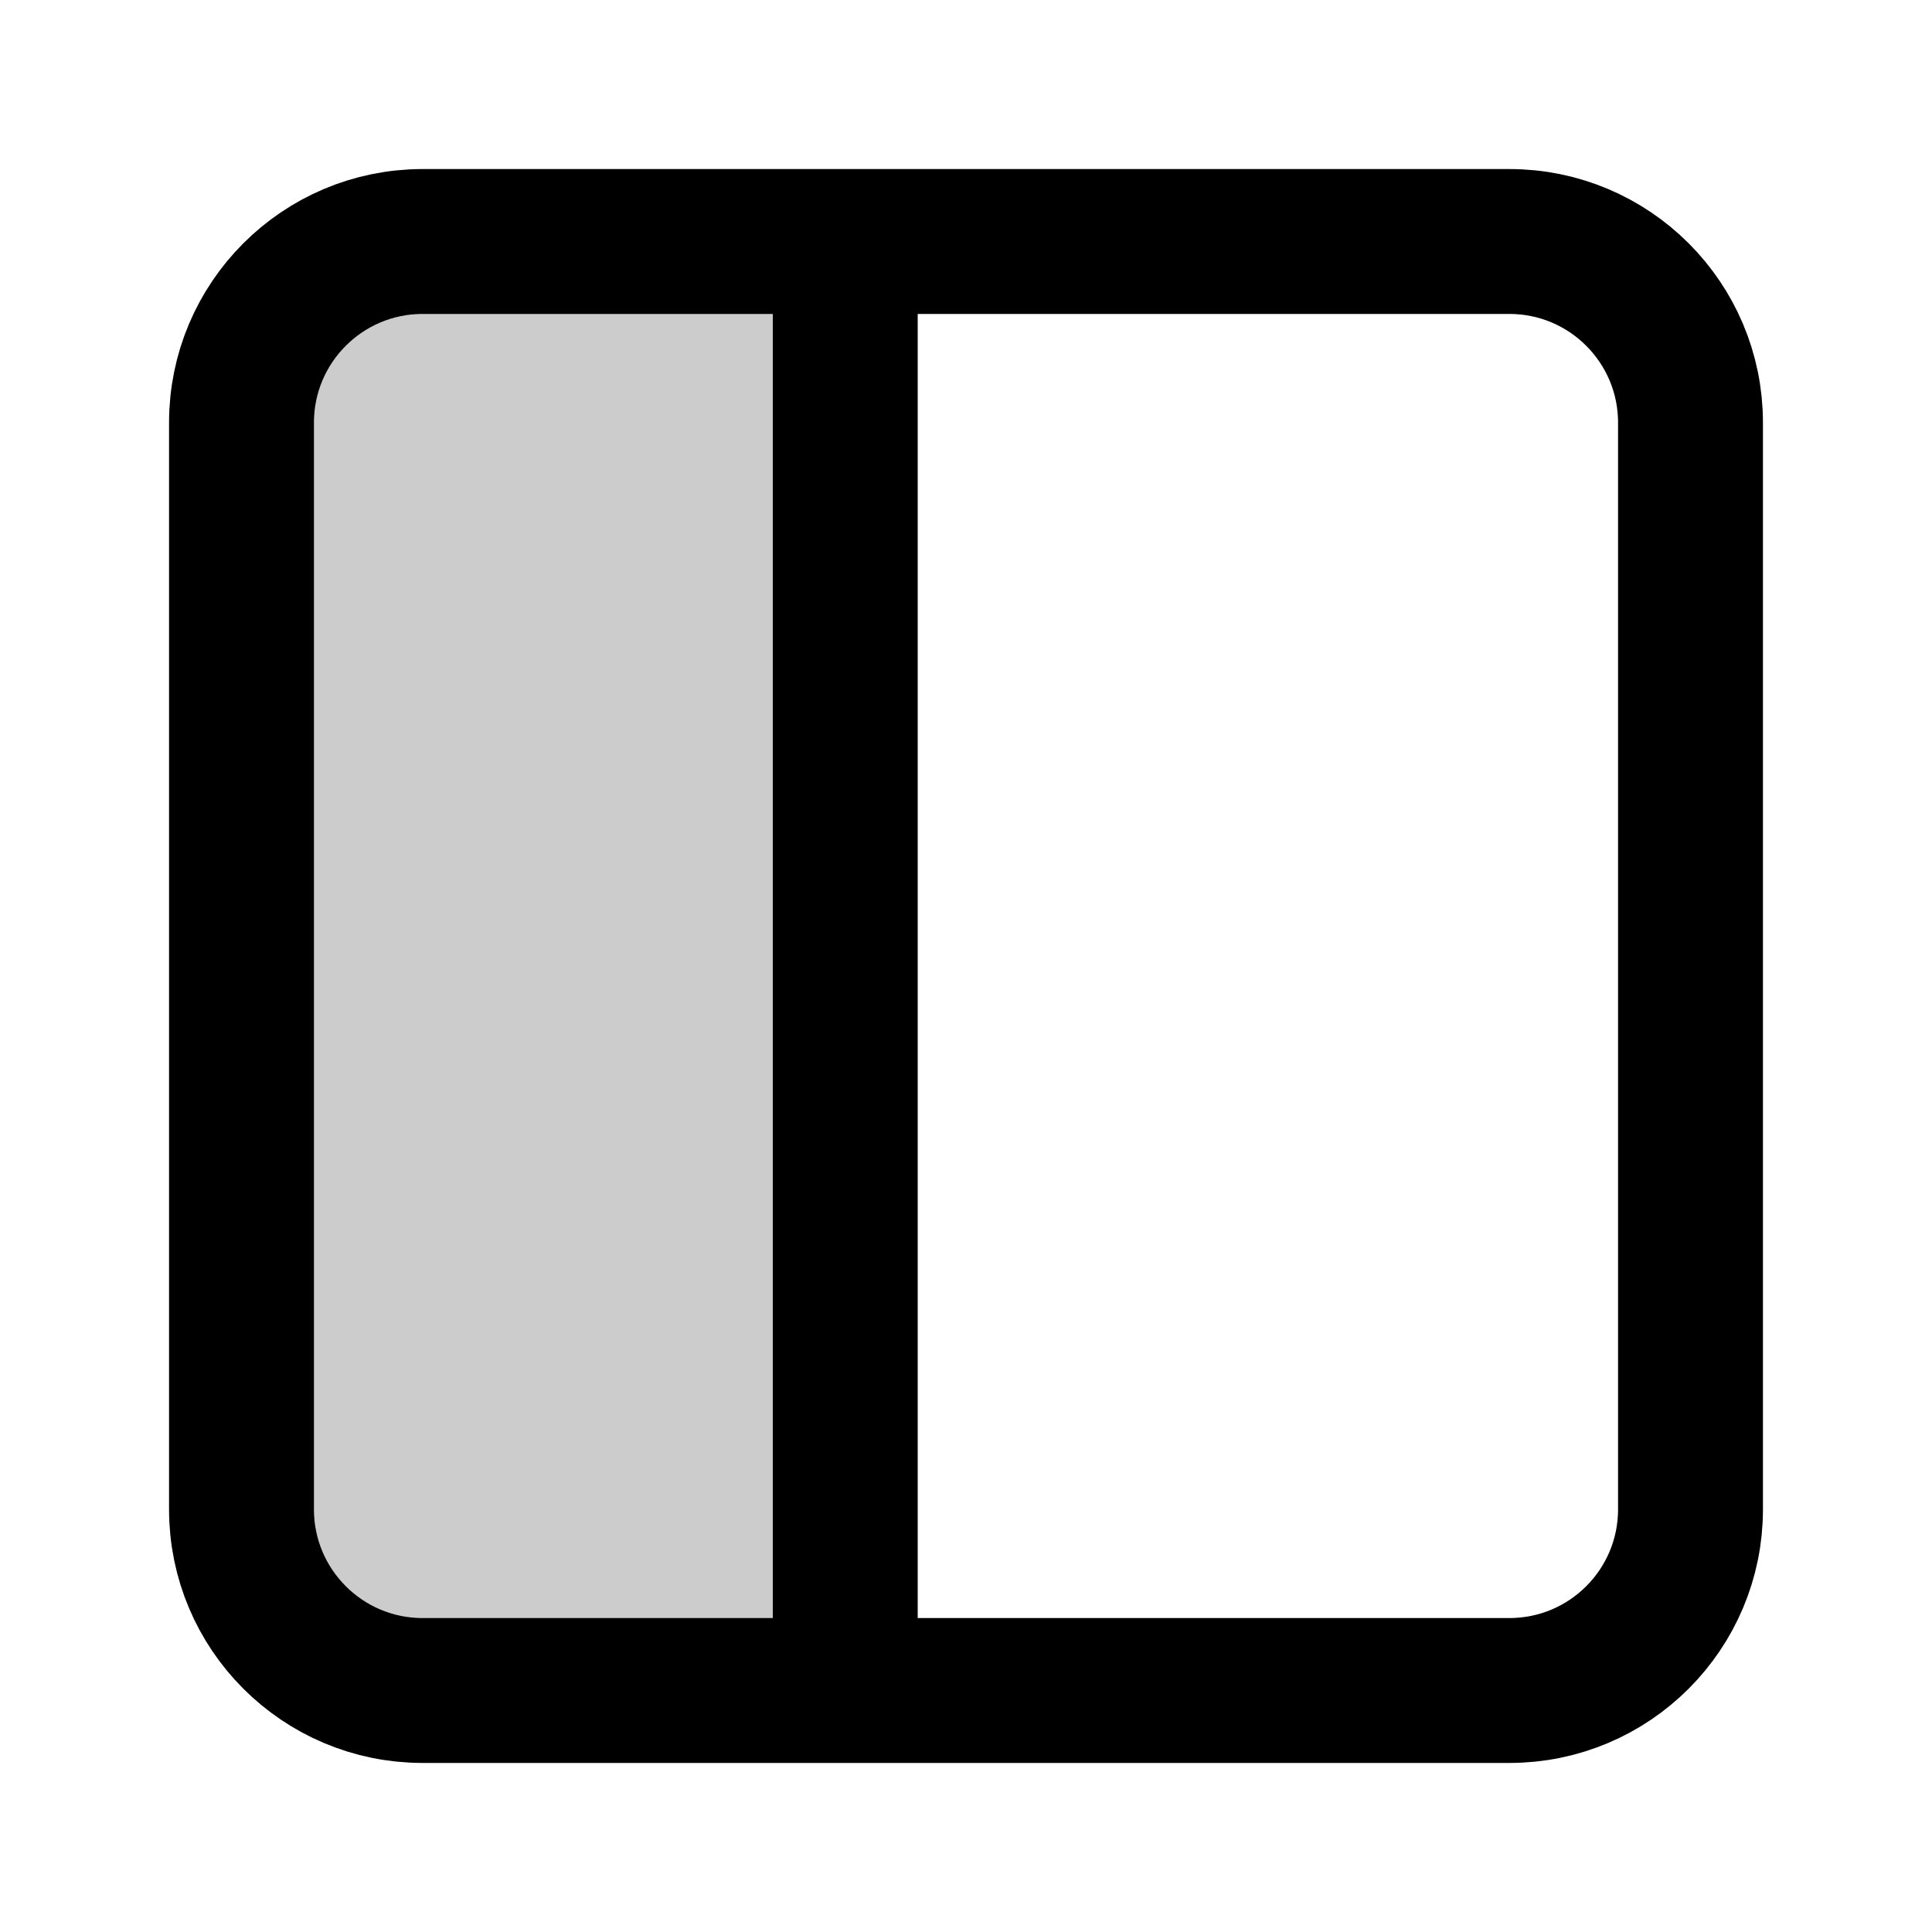
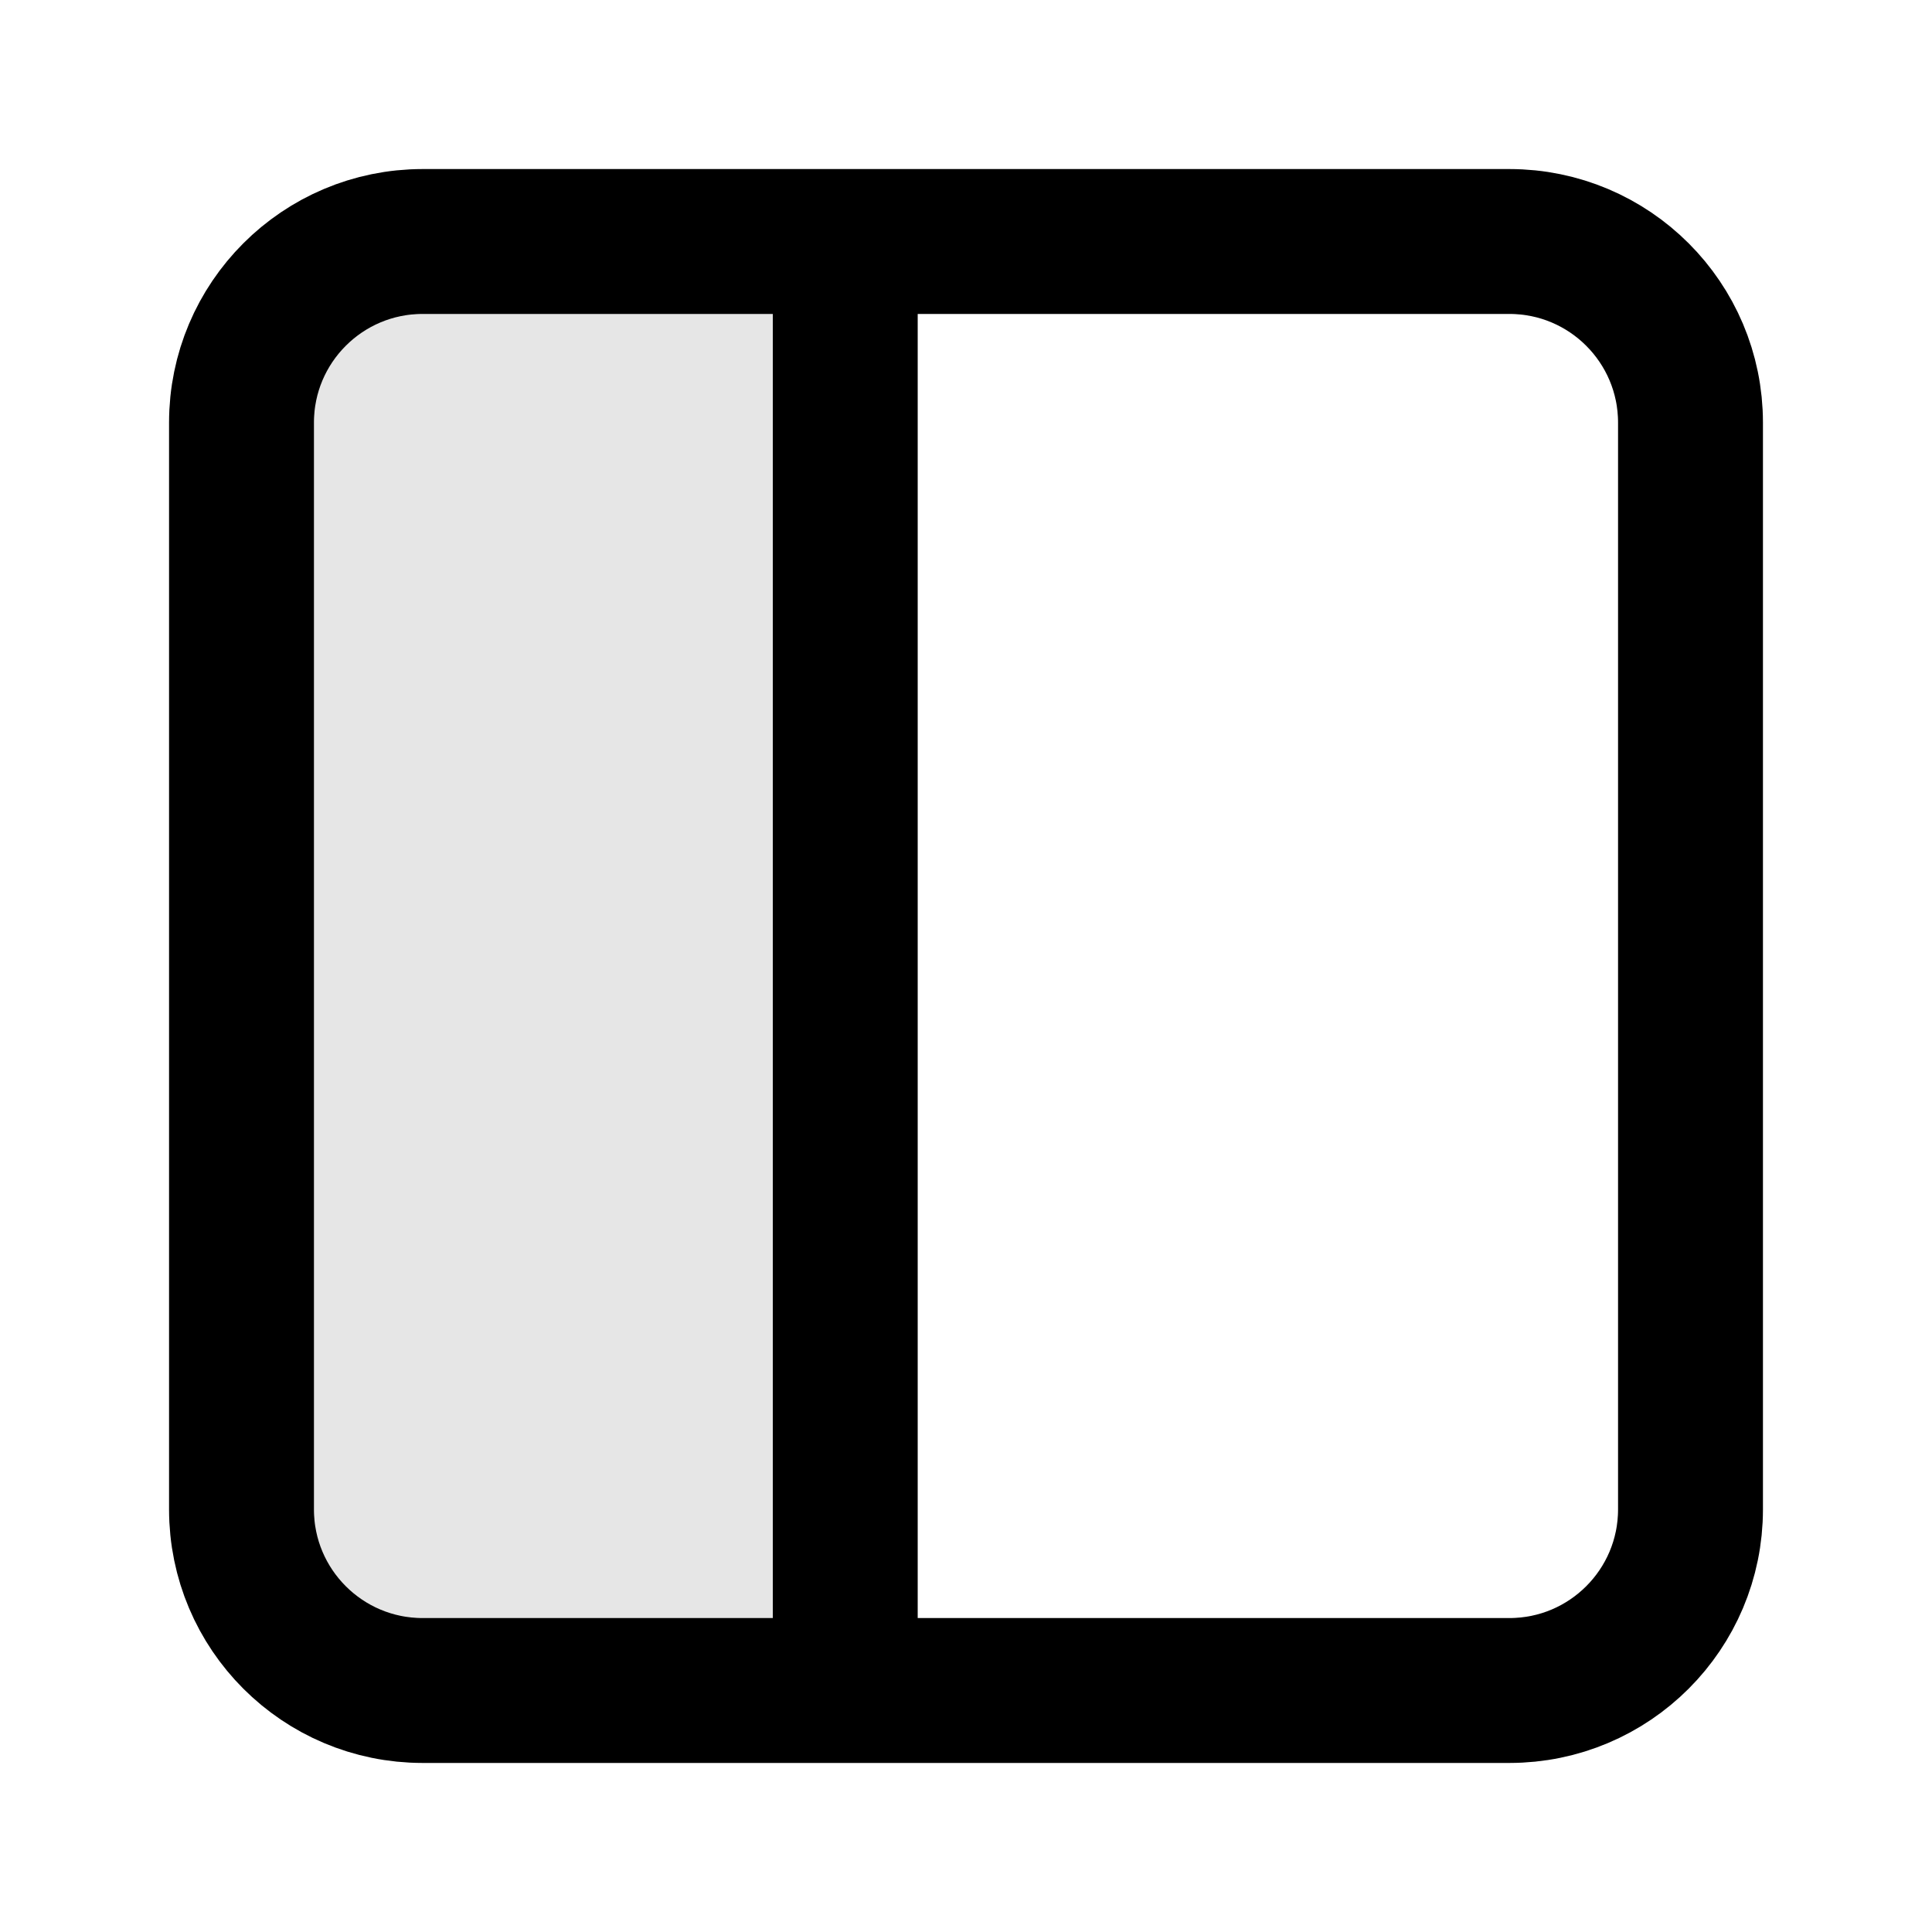
<svg xmlns="http://www.w3.org/2000/svg" width="22" height="22" viewBox="0 0 16 16" fill="none">
-   <rect opacity="0.2" width="5" height="12" rx="2" transform="matrix(-1 0 0 1 7 2)" fill="currentColor" />
+   <rect opacity="0.1" width="5" height="12" rx="2" transform="matrix(-1 0 0 1 7 2)" fill="currentColor" />
  <path d="M7 2V14" stroke="currentColor" stroke-width="1.2" />
  <rect x="2" y="2" width="12" height="12" rx="1.5" stroke="currentColor" stroke-width="1.2" />
</svg>
